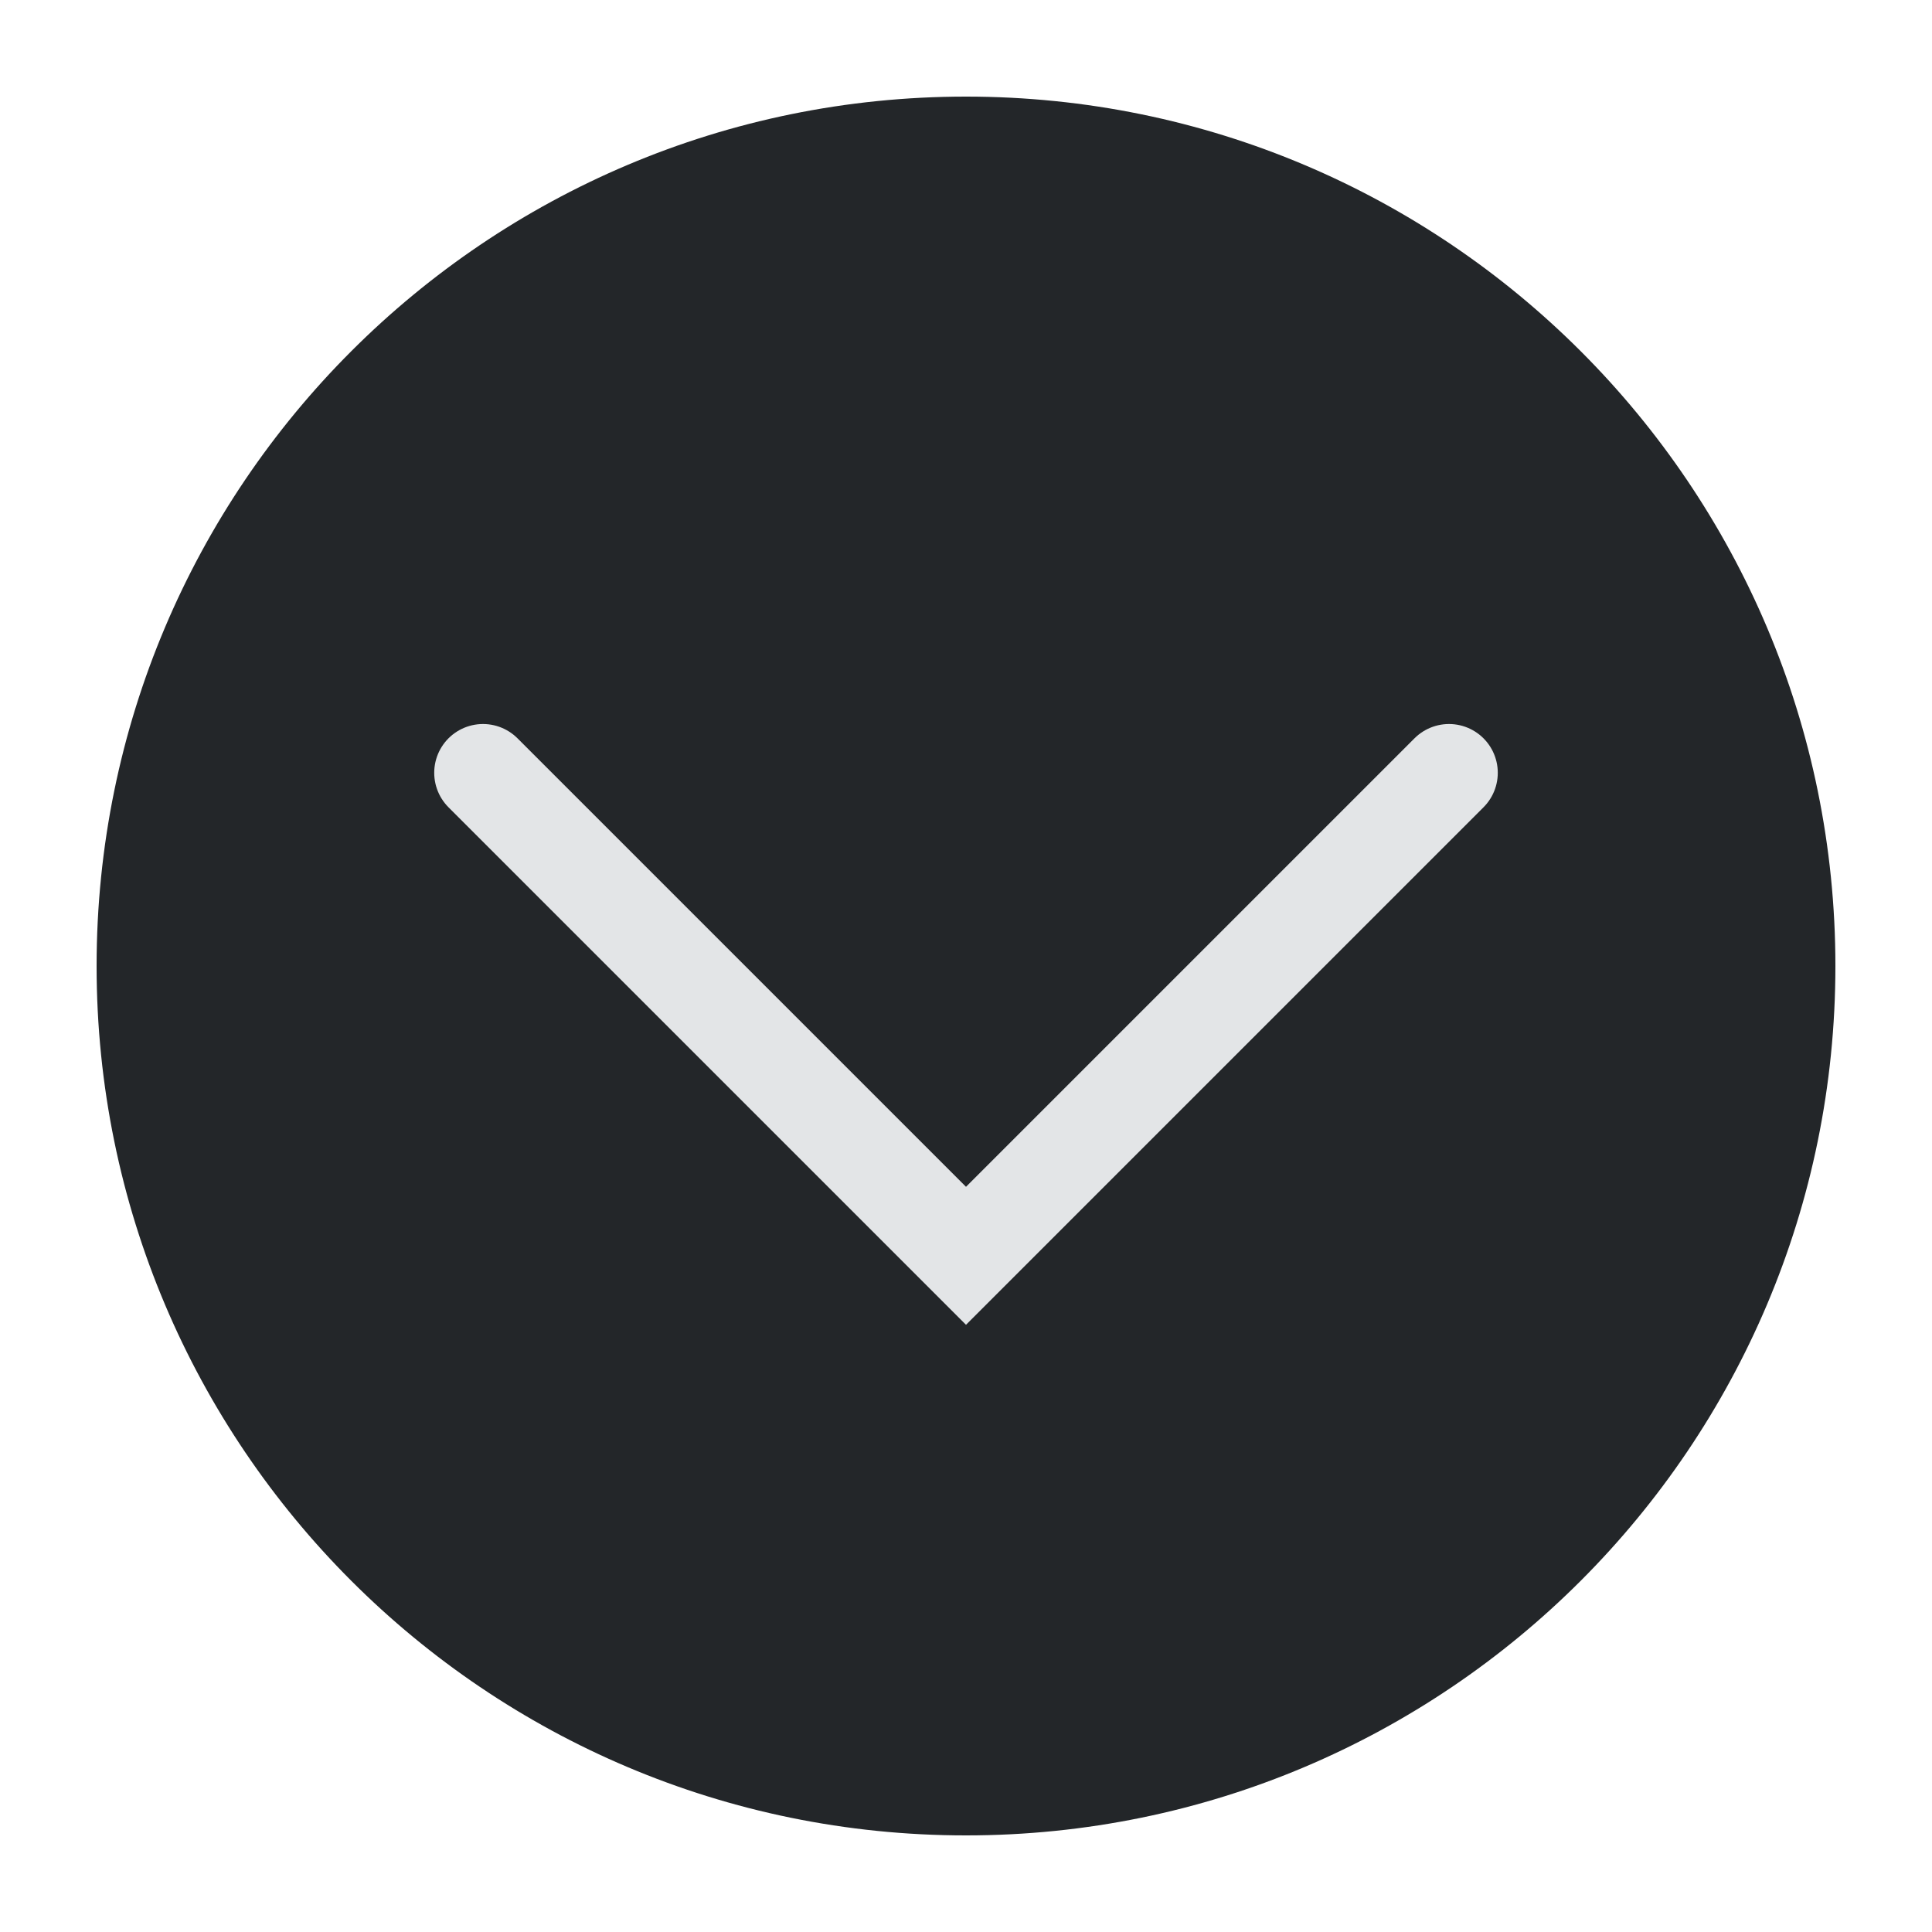
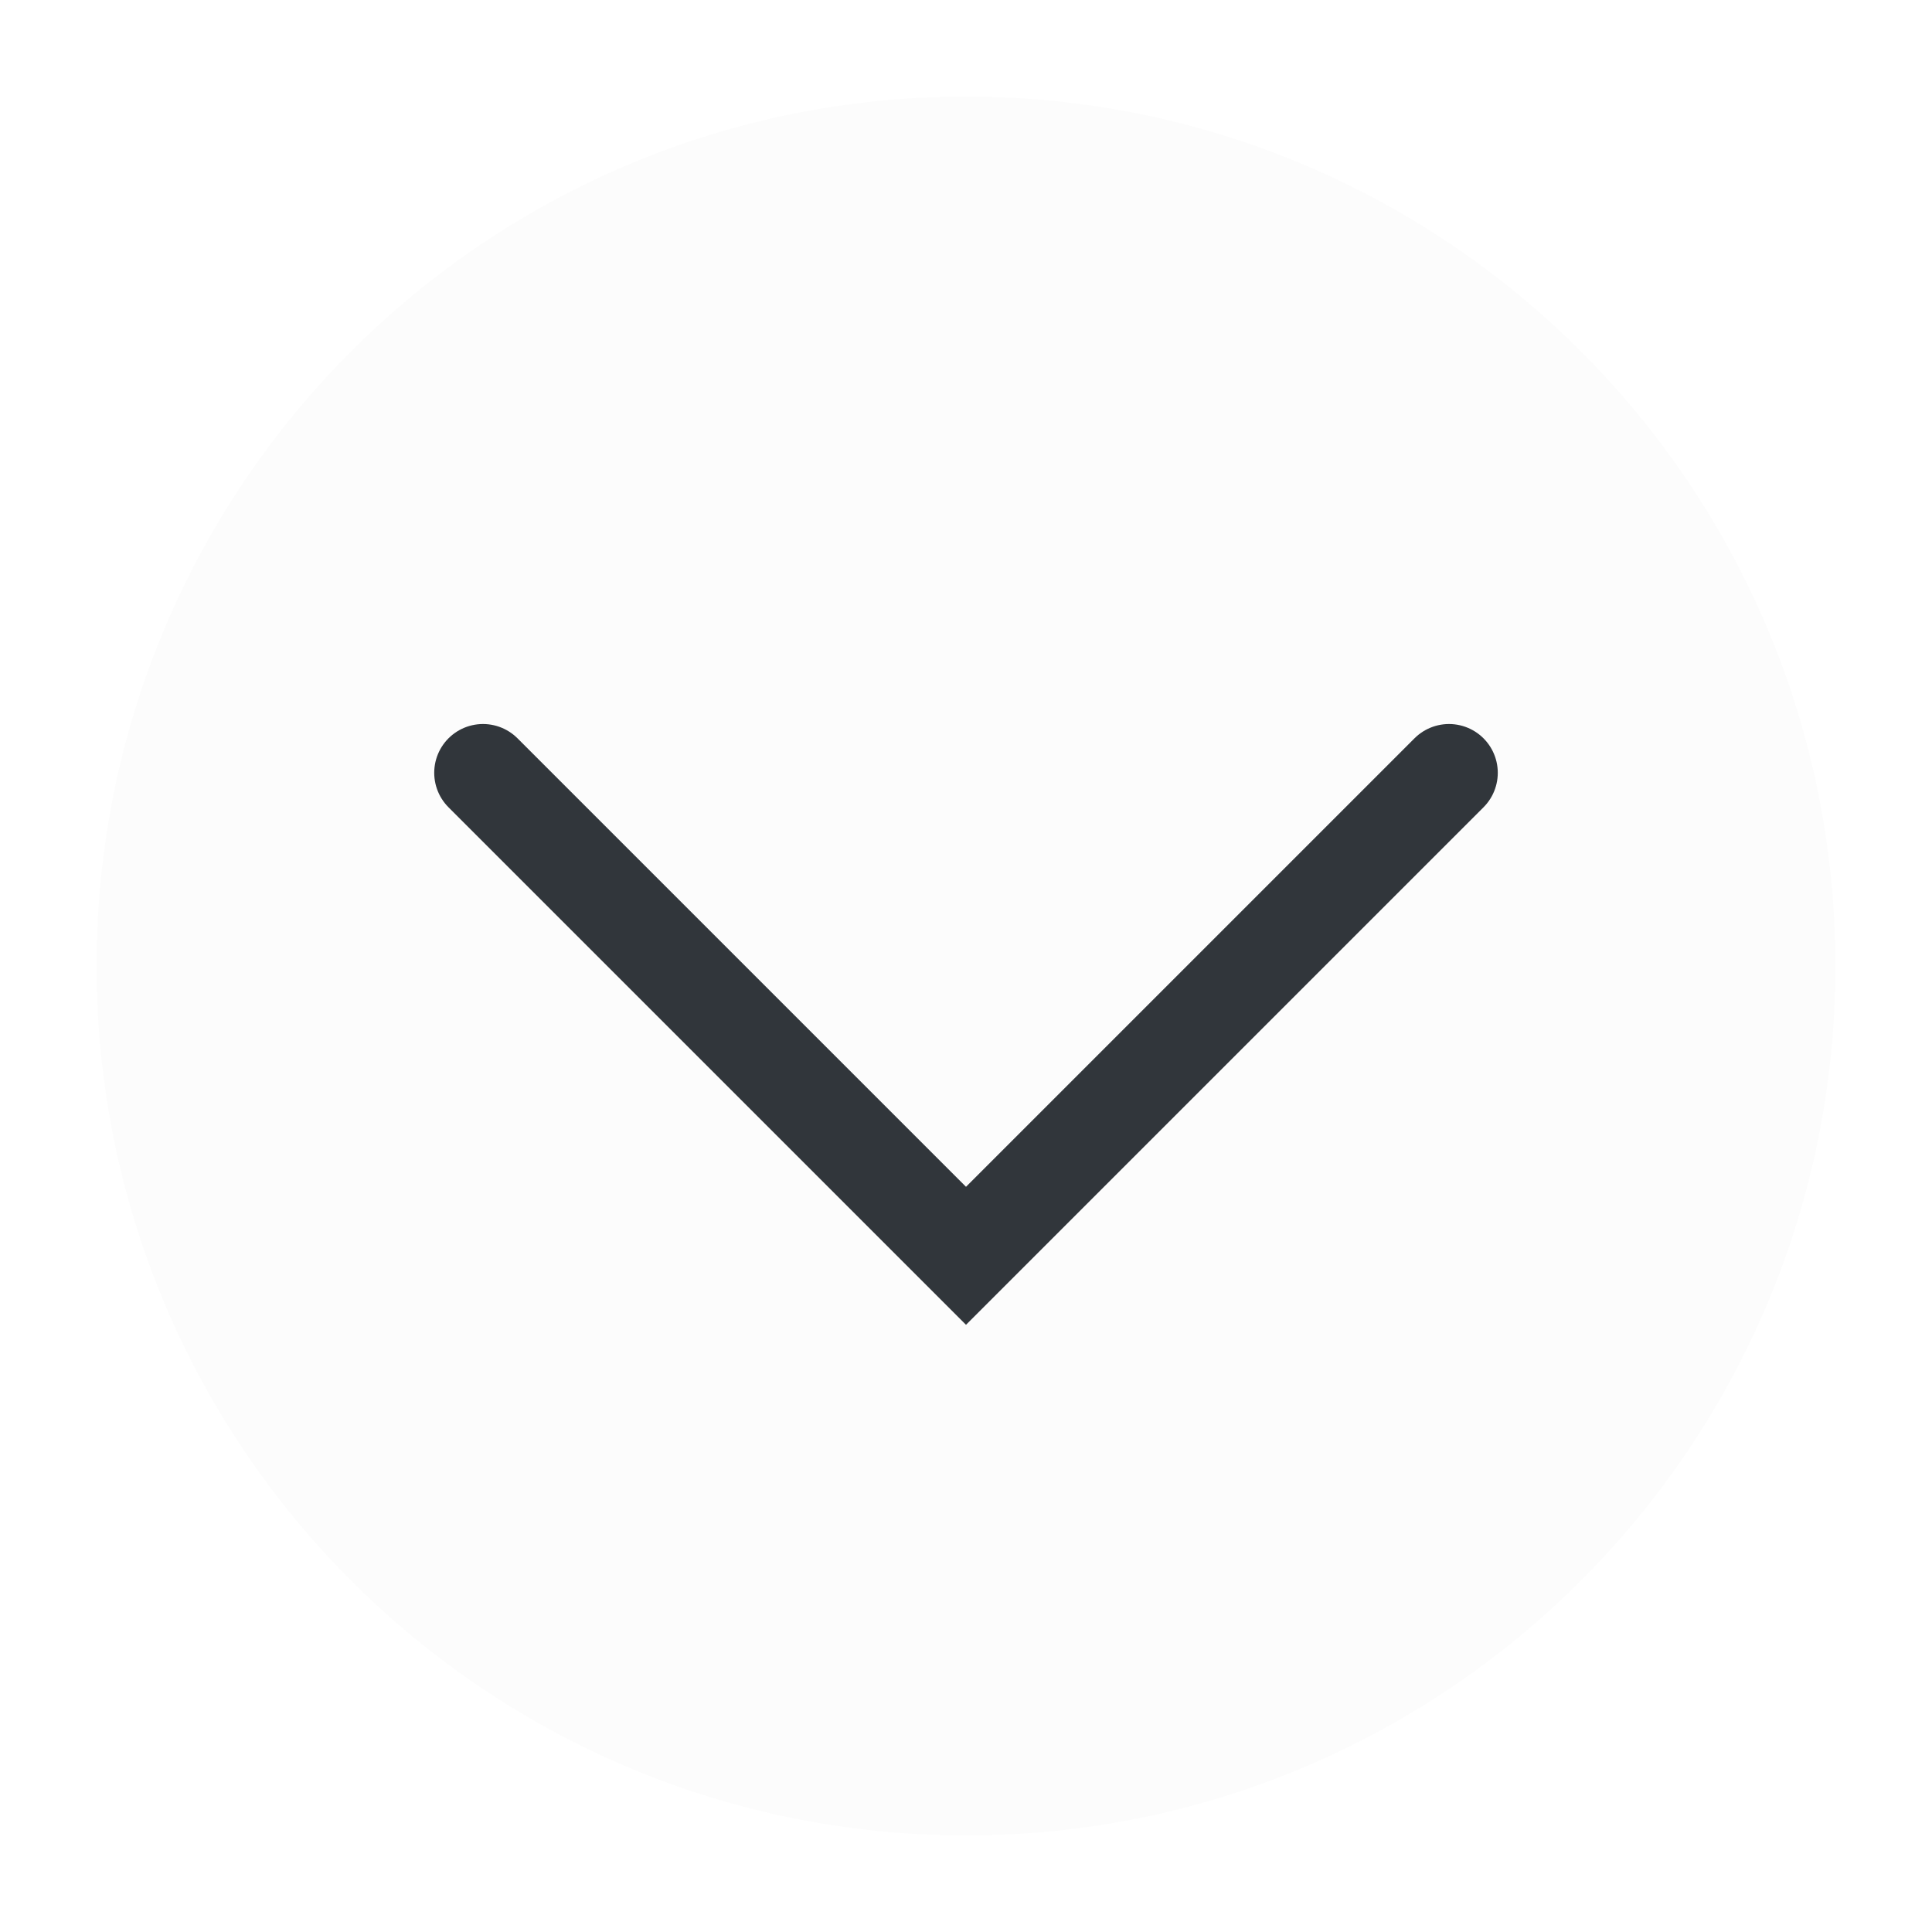
<svg xmlns="http://www.w3.org/2000/svg" viewBox="0 0 50 50" version="1.2" baseProfile="tiny">
  <defs>
</defs>
  <g fill="none" stroke="black" stroke-width="1" fill-rule="evenodd" stroke-linecap="square" stroke-linejoin="bevel">
-     <g fill="#232629" fill-opacity="1" stroke="none" transform="matrix(2.5,0,0,2.5,2.5,2.5)" font-family="MiSans" font-size="10" font-weight="310" font-style="normal">
+     <g fill="#fcfcfc" fill-opacity="1" stroke="none" transform="matrix(2.5,0,0,2.5,2.5,2.5)" font-family="MiSans" font-size="10" font-weight="310" font-style="normal">
      <circle cx="9" cy="9" r="9" />
    </g>
-     <g fill="none" stroke="#e3e5e7" stroke-opacity="1" stroke-width="1.01" stroke-linecap="round" stroke-linejoin="miter" stroke-miterlimit="2" transform="matrix(2.5,0,0,2.5,2.5,2.5)" font-family="MiSans" font-size="10" font-weight="310" font-style="normal">
+     <g fill="none" stroke="#31363b" stroke-opacity="1" stroke-width="1.01" stroke-linecap="round" stroke-linejoin="miter" stroke-miterlimit="2" transform="matrix(2.5,0,0,2.5,2.5,2.5)" font-family="MiSans" font-size="10" font-weight="310" font-style="normal">
      <polyline fill="none" vector-effect="none" points="4,7 9,12 14,7 " />
    </g>
    <g fill="none" stroke="#000000" stroke-opacity="1" stroke-width="1" stroke-linecap="square" stroke-linejoin="bevel" transform="matrix(1,0,0,1,0,0)" font-family="MiSans" font-size="10" font-weight="310" font-style="normal">
</g>
  </g>
</svg>
